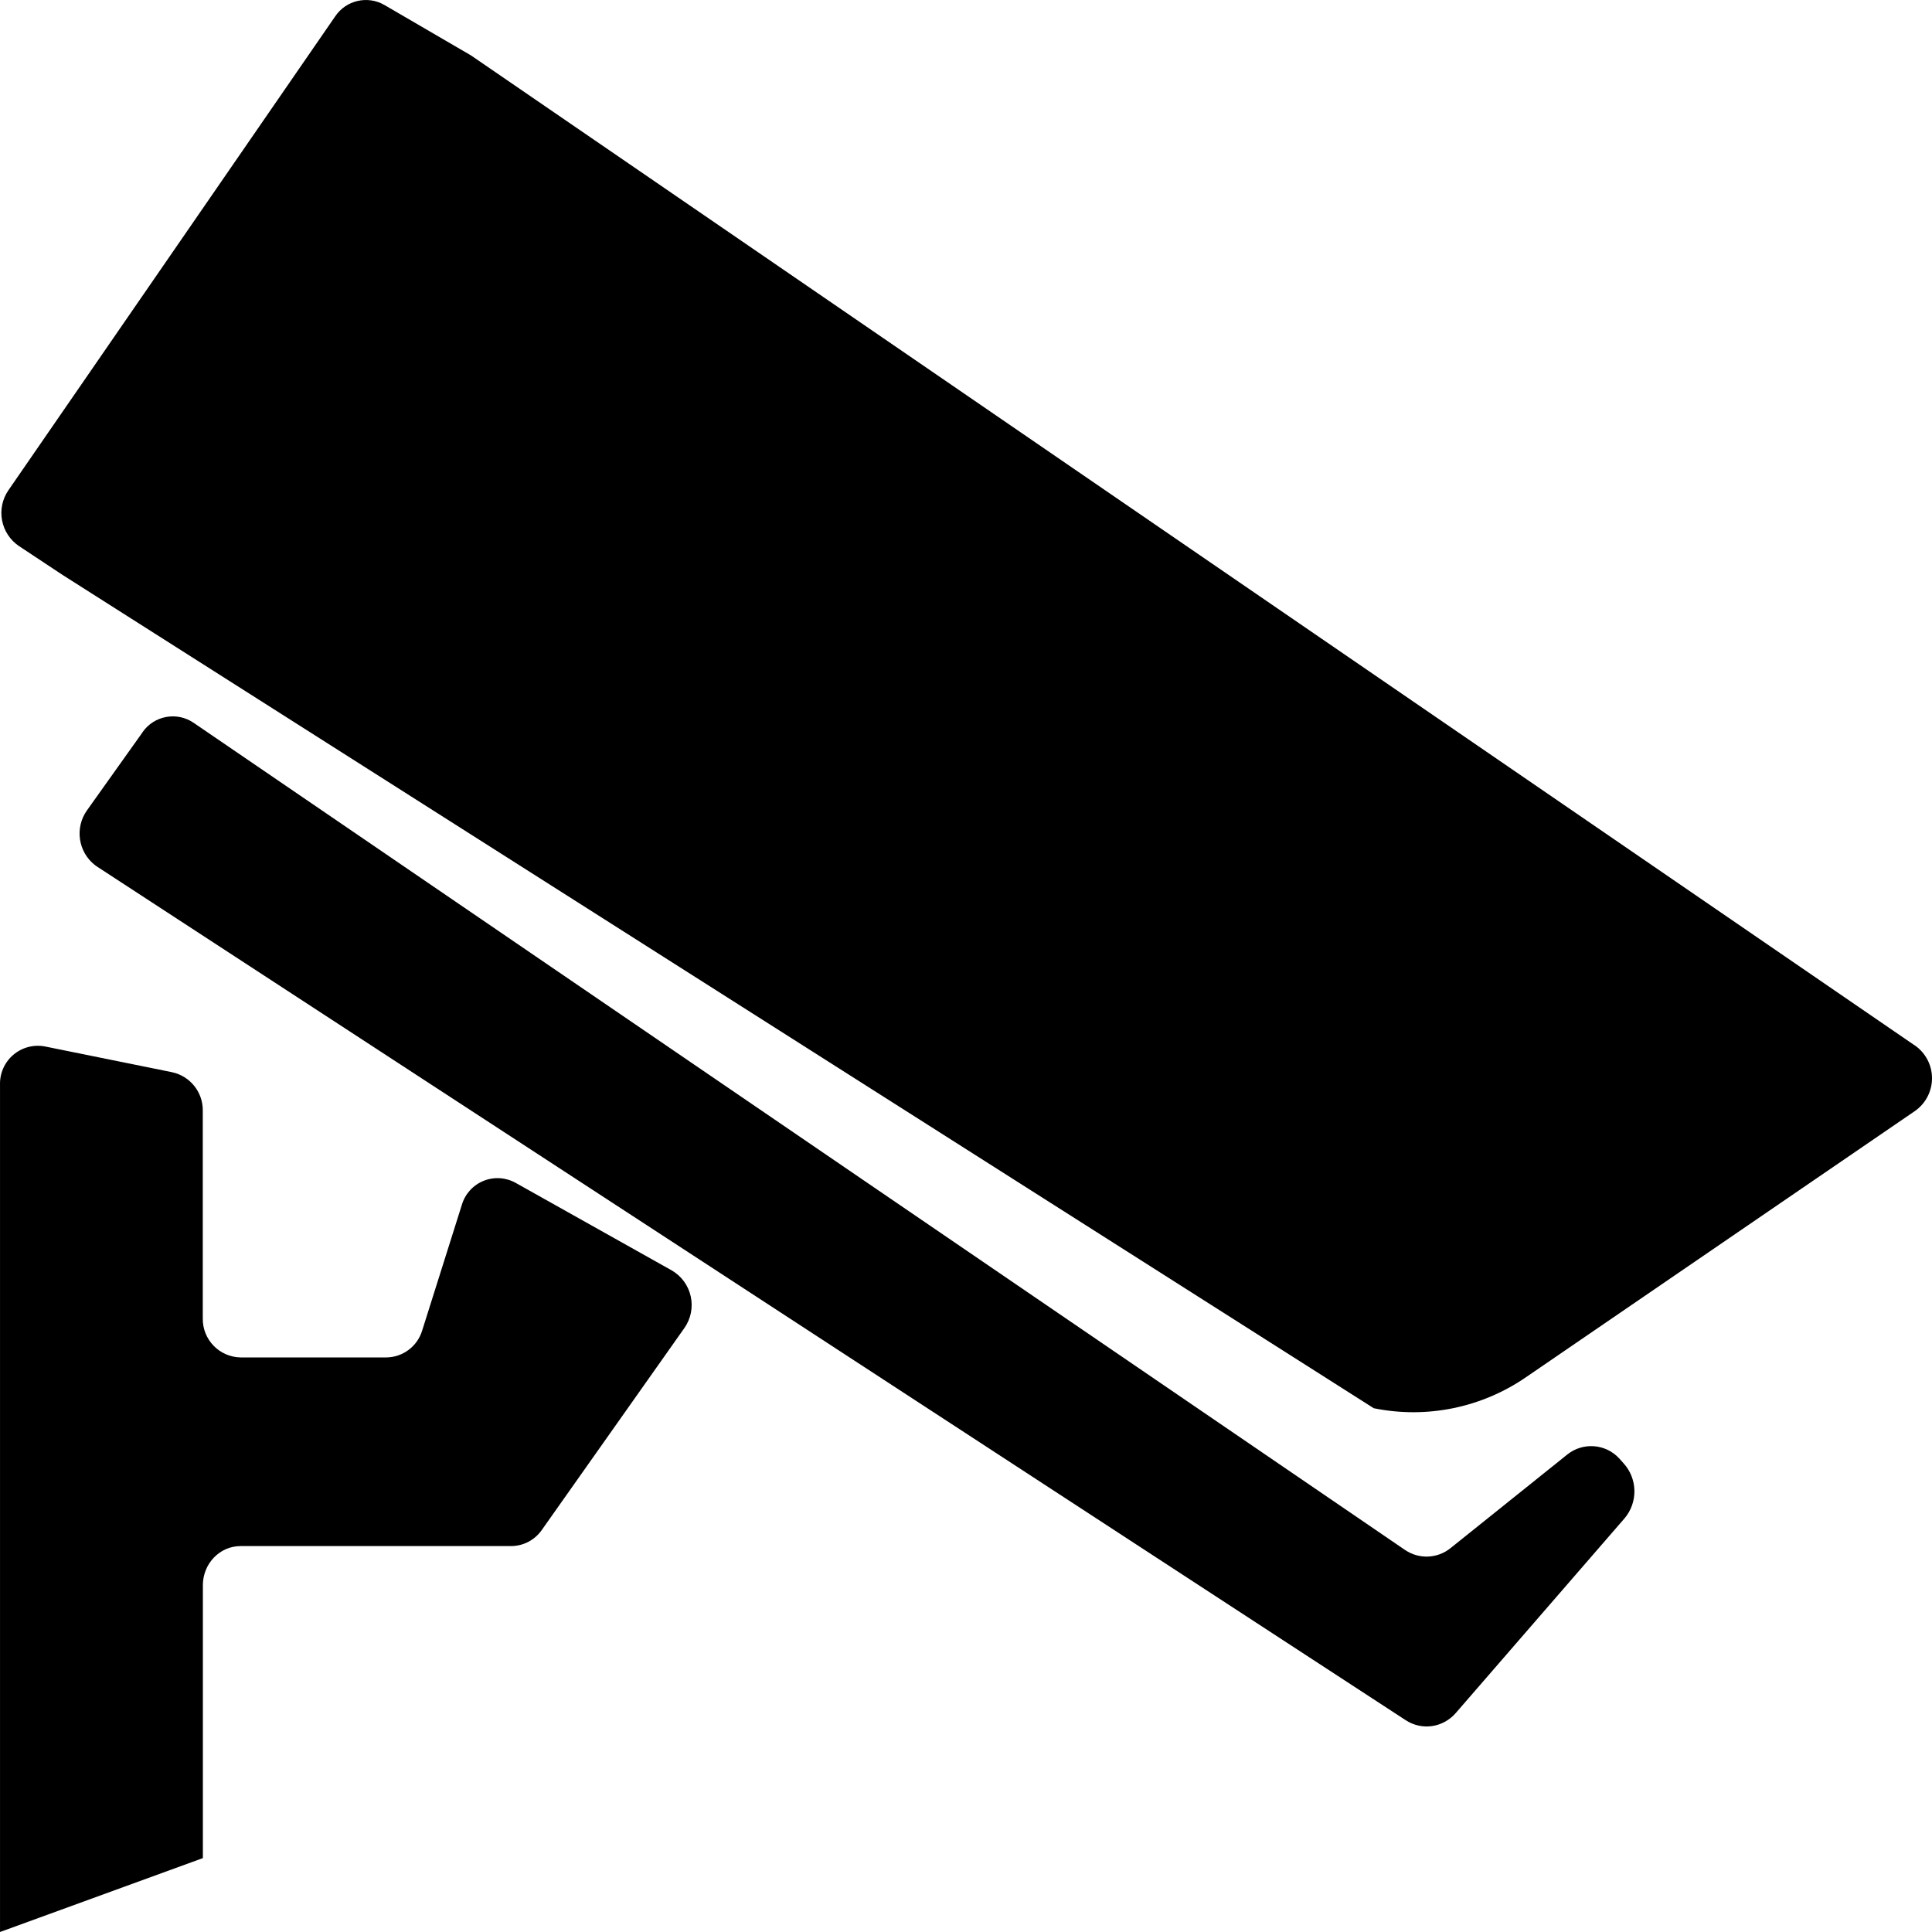
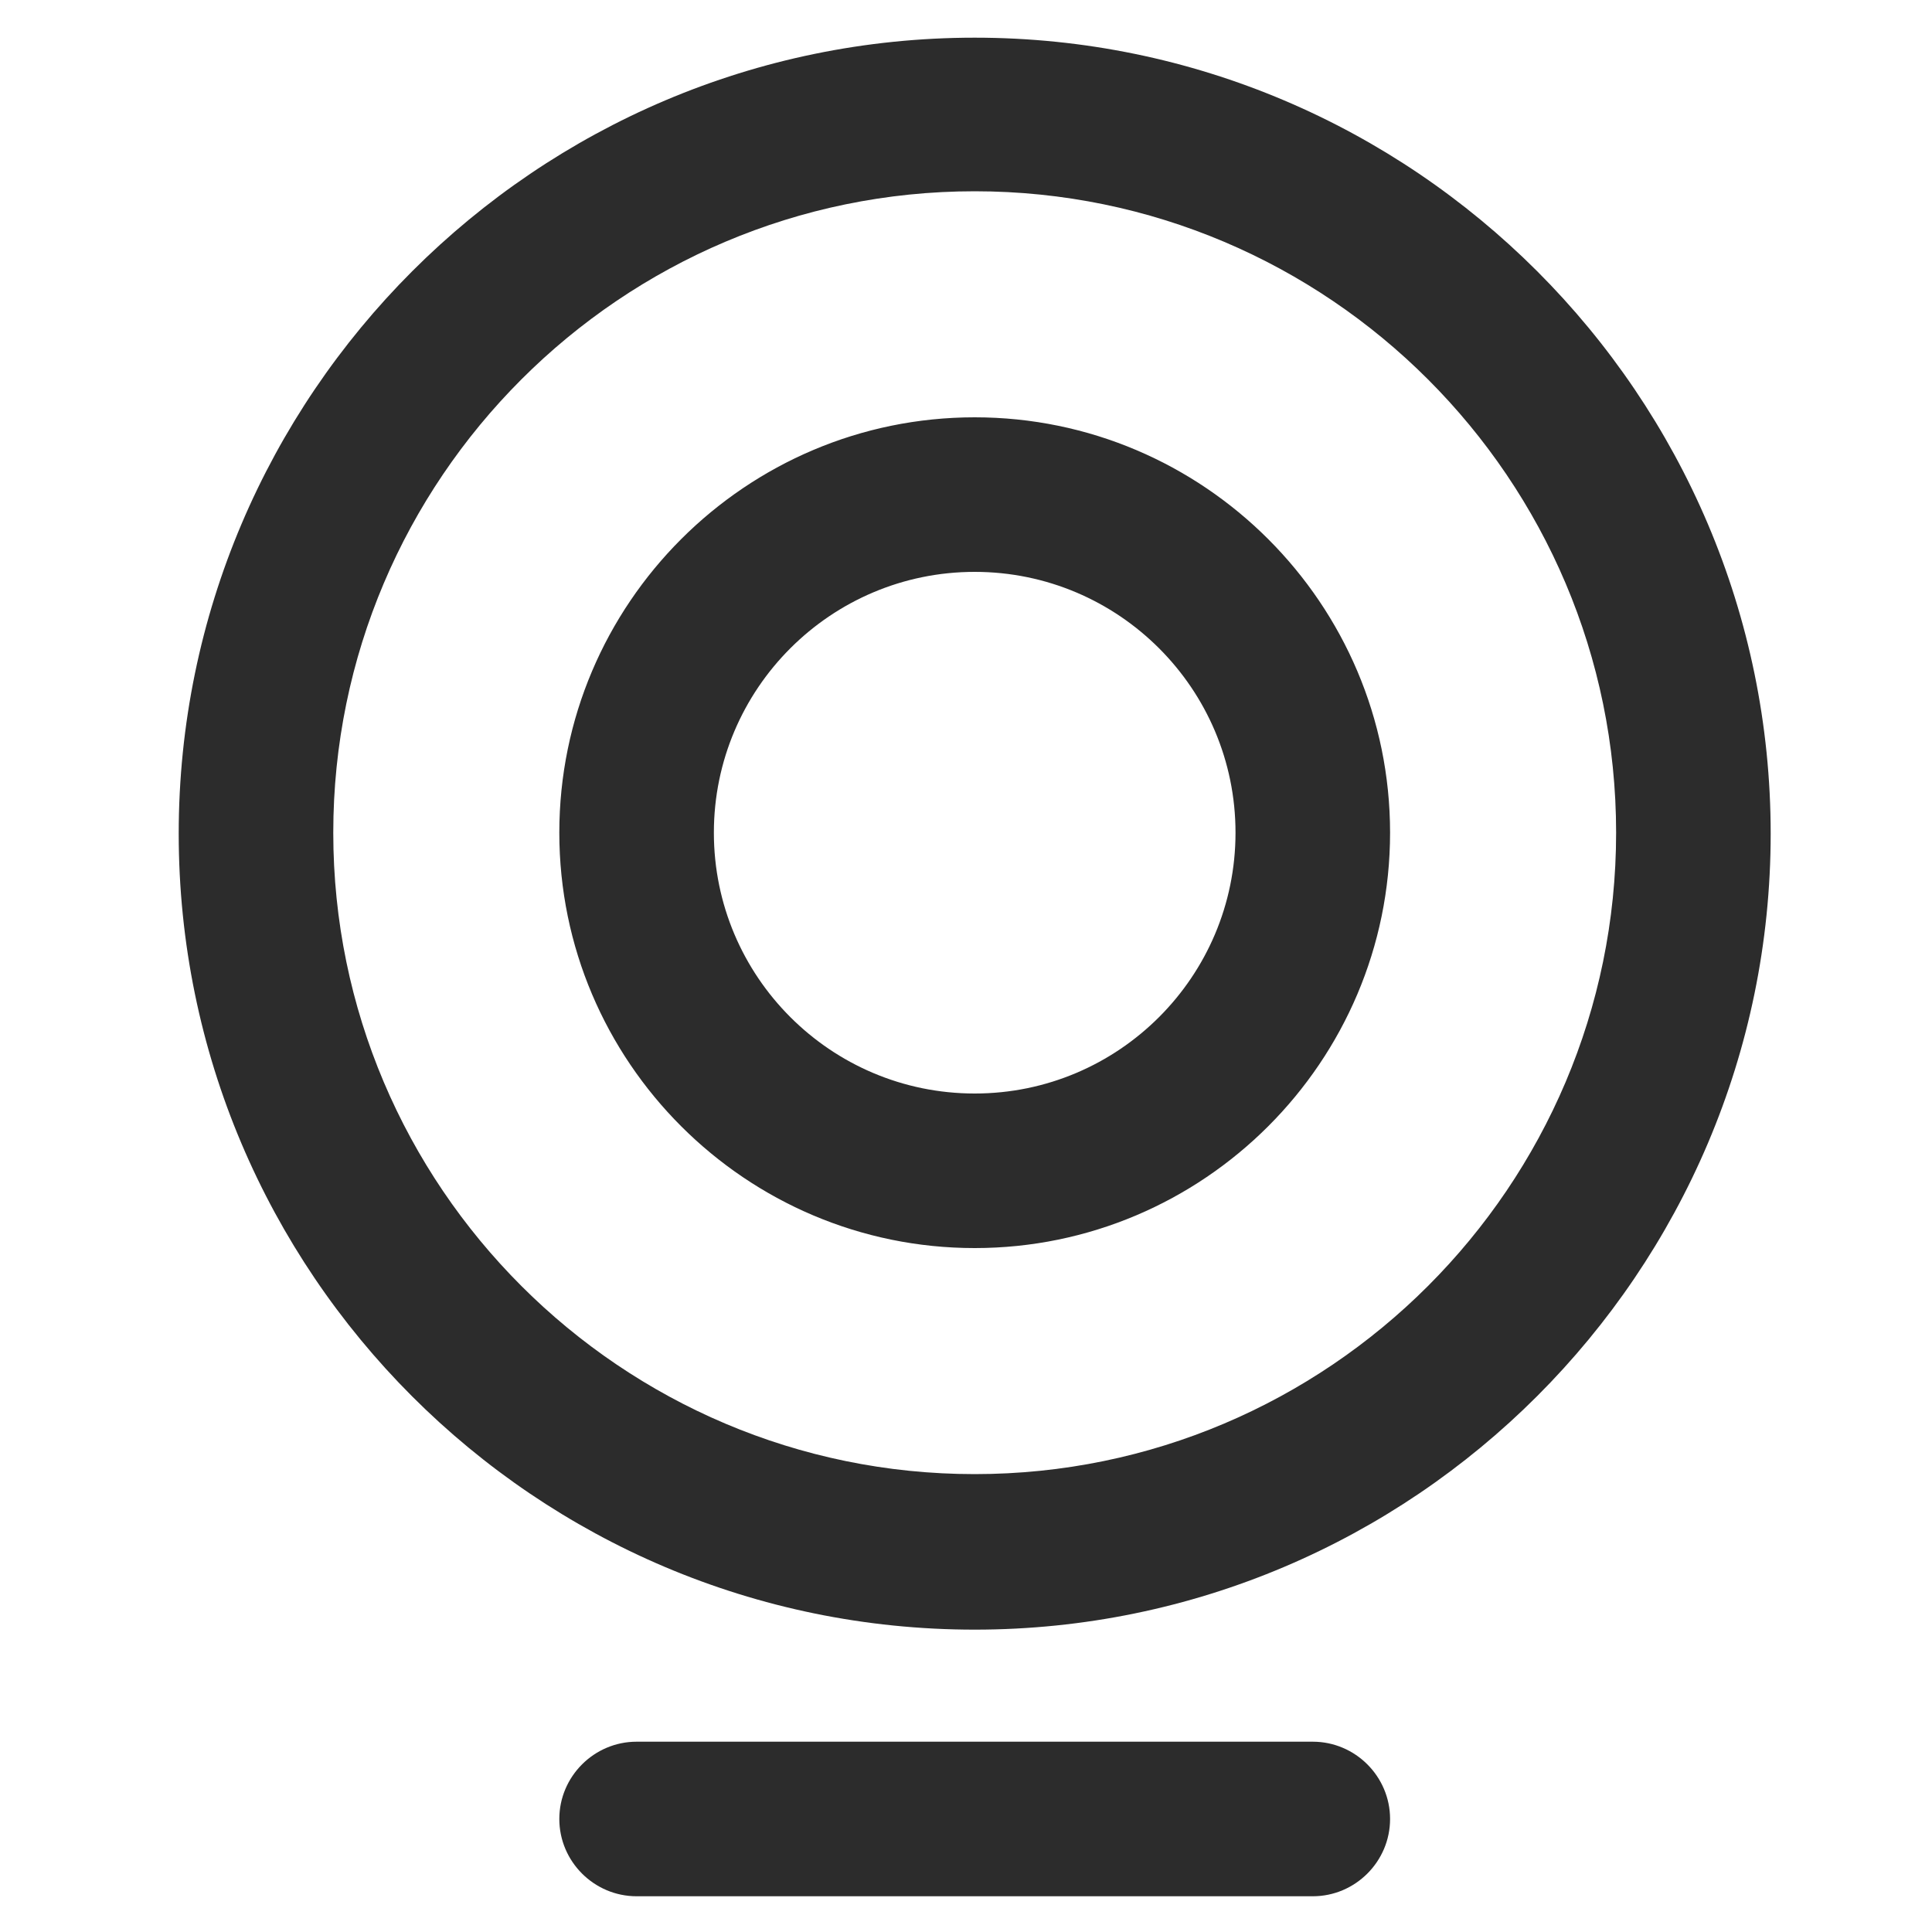
- <svg xmlns="http://www.w3.org/2000/svg" t="1595299575433" class="icon" viewBox="0 0 1024 1024" version="1.1" p-id="28587" width="200" height="200">
-   <defs>
-     <style type="text/css" />
-   </defs>
-   <path d="M91.351 568.32l-67.482-13.67a20.07 20.07 0 0 0-23.859 20.378V1024l107.52-39.168V840.192c0-11.469 8.96-20.736 19.968-20.736h143.514a19.917 19.917 0 0 0 16.128-8.499l75.622-107.11a21.197 21.197 0 0 0-6.656-30.464l-82.79-46.438a19.712 19.712 0 0 0-28.57 11.776l-20.992 66.509a20.07 20.07 0 0 1-19.046 14.234H127.498a20.378 20.378 0 0 1-20.019-20.736v-110.08a20.582 20.582 0 0 0-16.179-20.326z m923.648-14.131L249.661 29.389 203.786 2.662a19.61 19.61 0 0 0-26.112 5.99L4.464 259.84a21.197 21.197 0 0 0 5.53 29.542l23.194 15.36 694.938 441.651a105.318 105.318 0 0 0 80.742-16.486l206.182-141.107a21.197 21.197 0 0 0 0-34.611zM75.581 388.096L46.09 429.517a21.248 21.248 0 0 0 4.198 28.979l1.229 0.87 693.504 452.352c8.602 5.632 19.814 3.994 26.573-3.789l89.395-103.117a22.118 22.118 0 0 0-0.512-29.286l-2.099-2.355a20.224 20.224 0 0 0-27.802-2.15l-61.747 49.51a20.275 20.275 0 0 1-24.218 0.922L102.666 383.13a19.558 19.558 0 0 0-27.136 4.966z" p-id="28588" />
+ <svg xmlns="http://www.w3.org/2000/svg" class="icon" width="200px" height="200.00px" viewBox="0 0 1024 1024" version="1.1">
+   <path fill="#2c2c2c" d="M516.608 863.744c-232.96 0-421.888-189.44-421.888-421.888s189.44-421.888 421.888-421.888 421.888 189.44 421.888 421.888-189.44 421.888-421.888 421.888z m0-762.368c-187.392 0-339.968 152.576-339.968 339.968 0 187.392 152.576 339.968 339.968 339.968s339.968-152.576 339.968-339.968c0-187.392-152.576-339.968-339.968-339.968zM516.608 661.504c-121.344 0-220.16-98.816-220.16-220.16s98.816-220.16 220.16-220.16 220.16 98.816 220.16 220.16-98.816 220.16-220.16 220.16z m0-358.4c-76.288 0-138.24 61.952-138.24 138.24s61.952 138.24 138.24 138.24 138.24-61.952 138.24-138.24-61.952-138.24-138.24-138.24zM695.808 1005.056h-358.4c-22.528 0-40.96-18.432-40.96-40.96s18.432-40.96 40.96-40.96h358.4c22.528 0 40.96 18.432 40.96 40.96s-18.432 40.96-40.96 40.96z" />
</svg>
